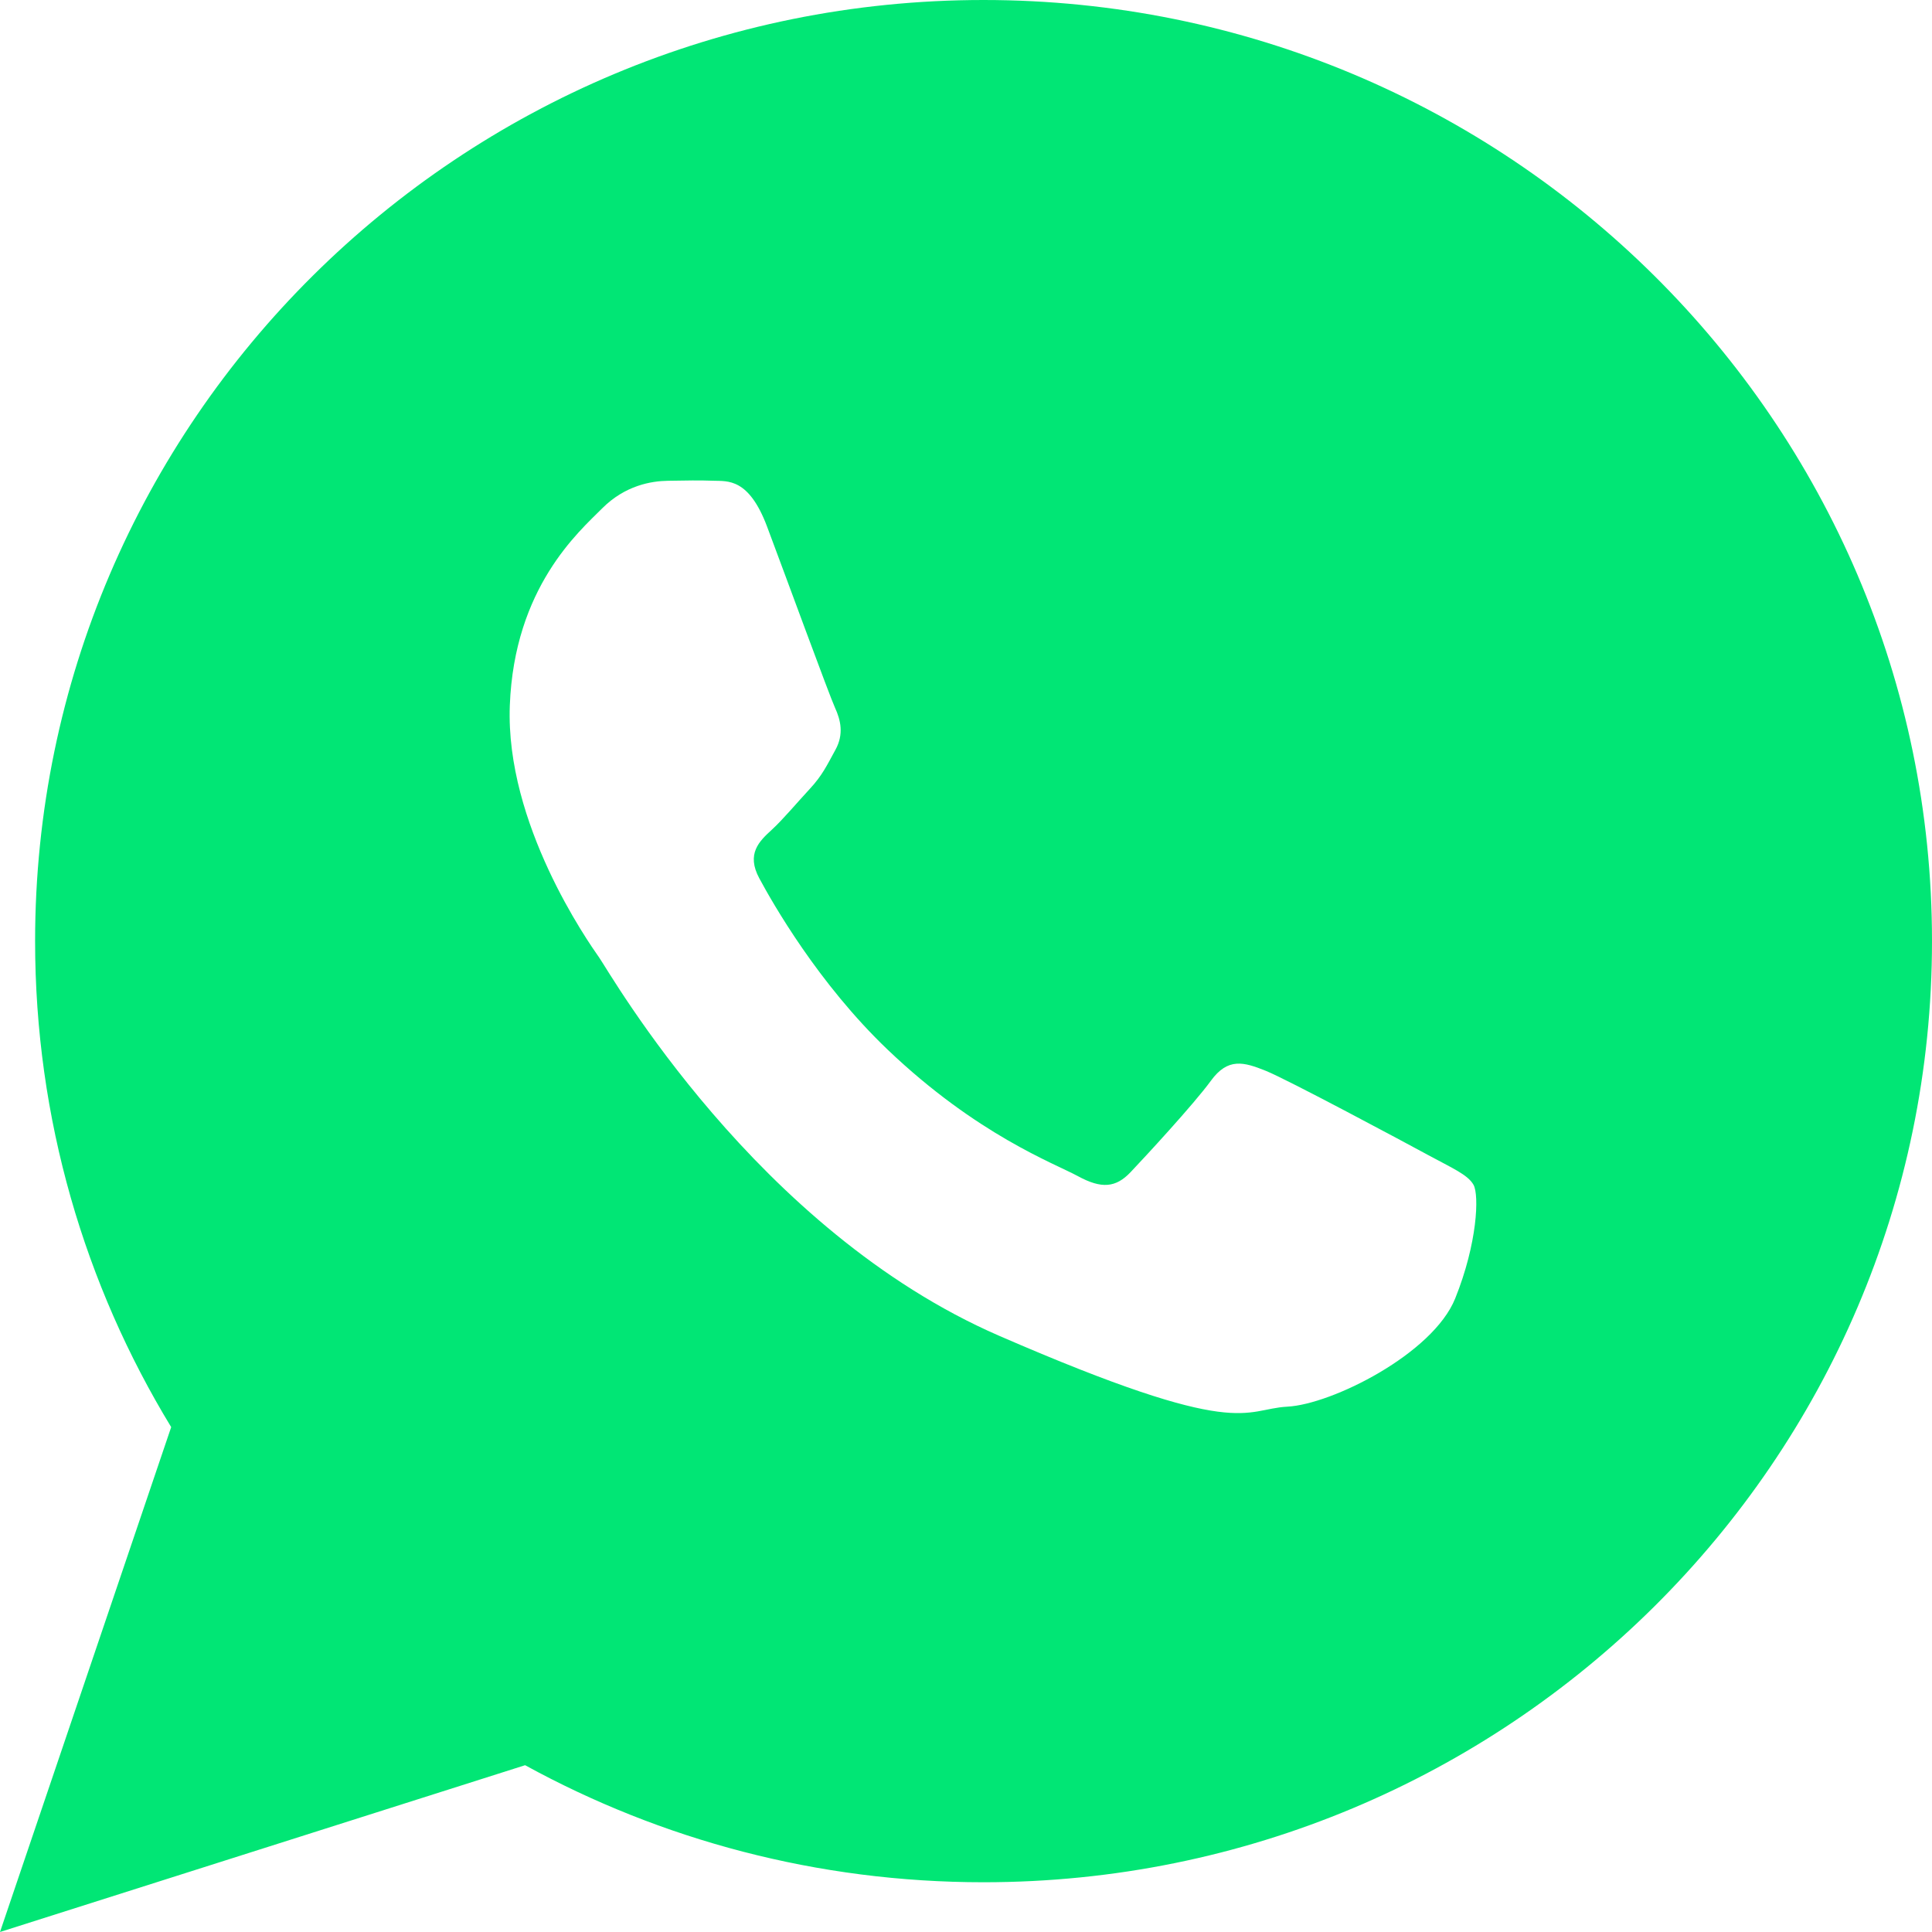
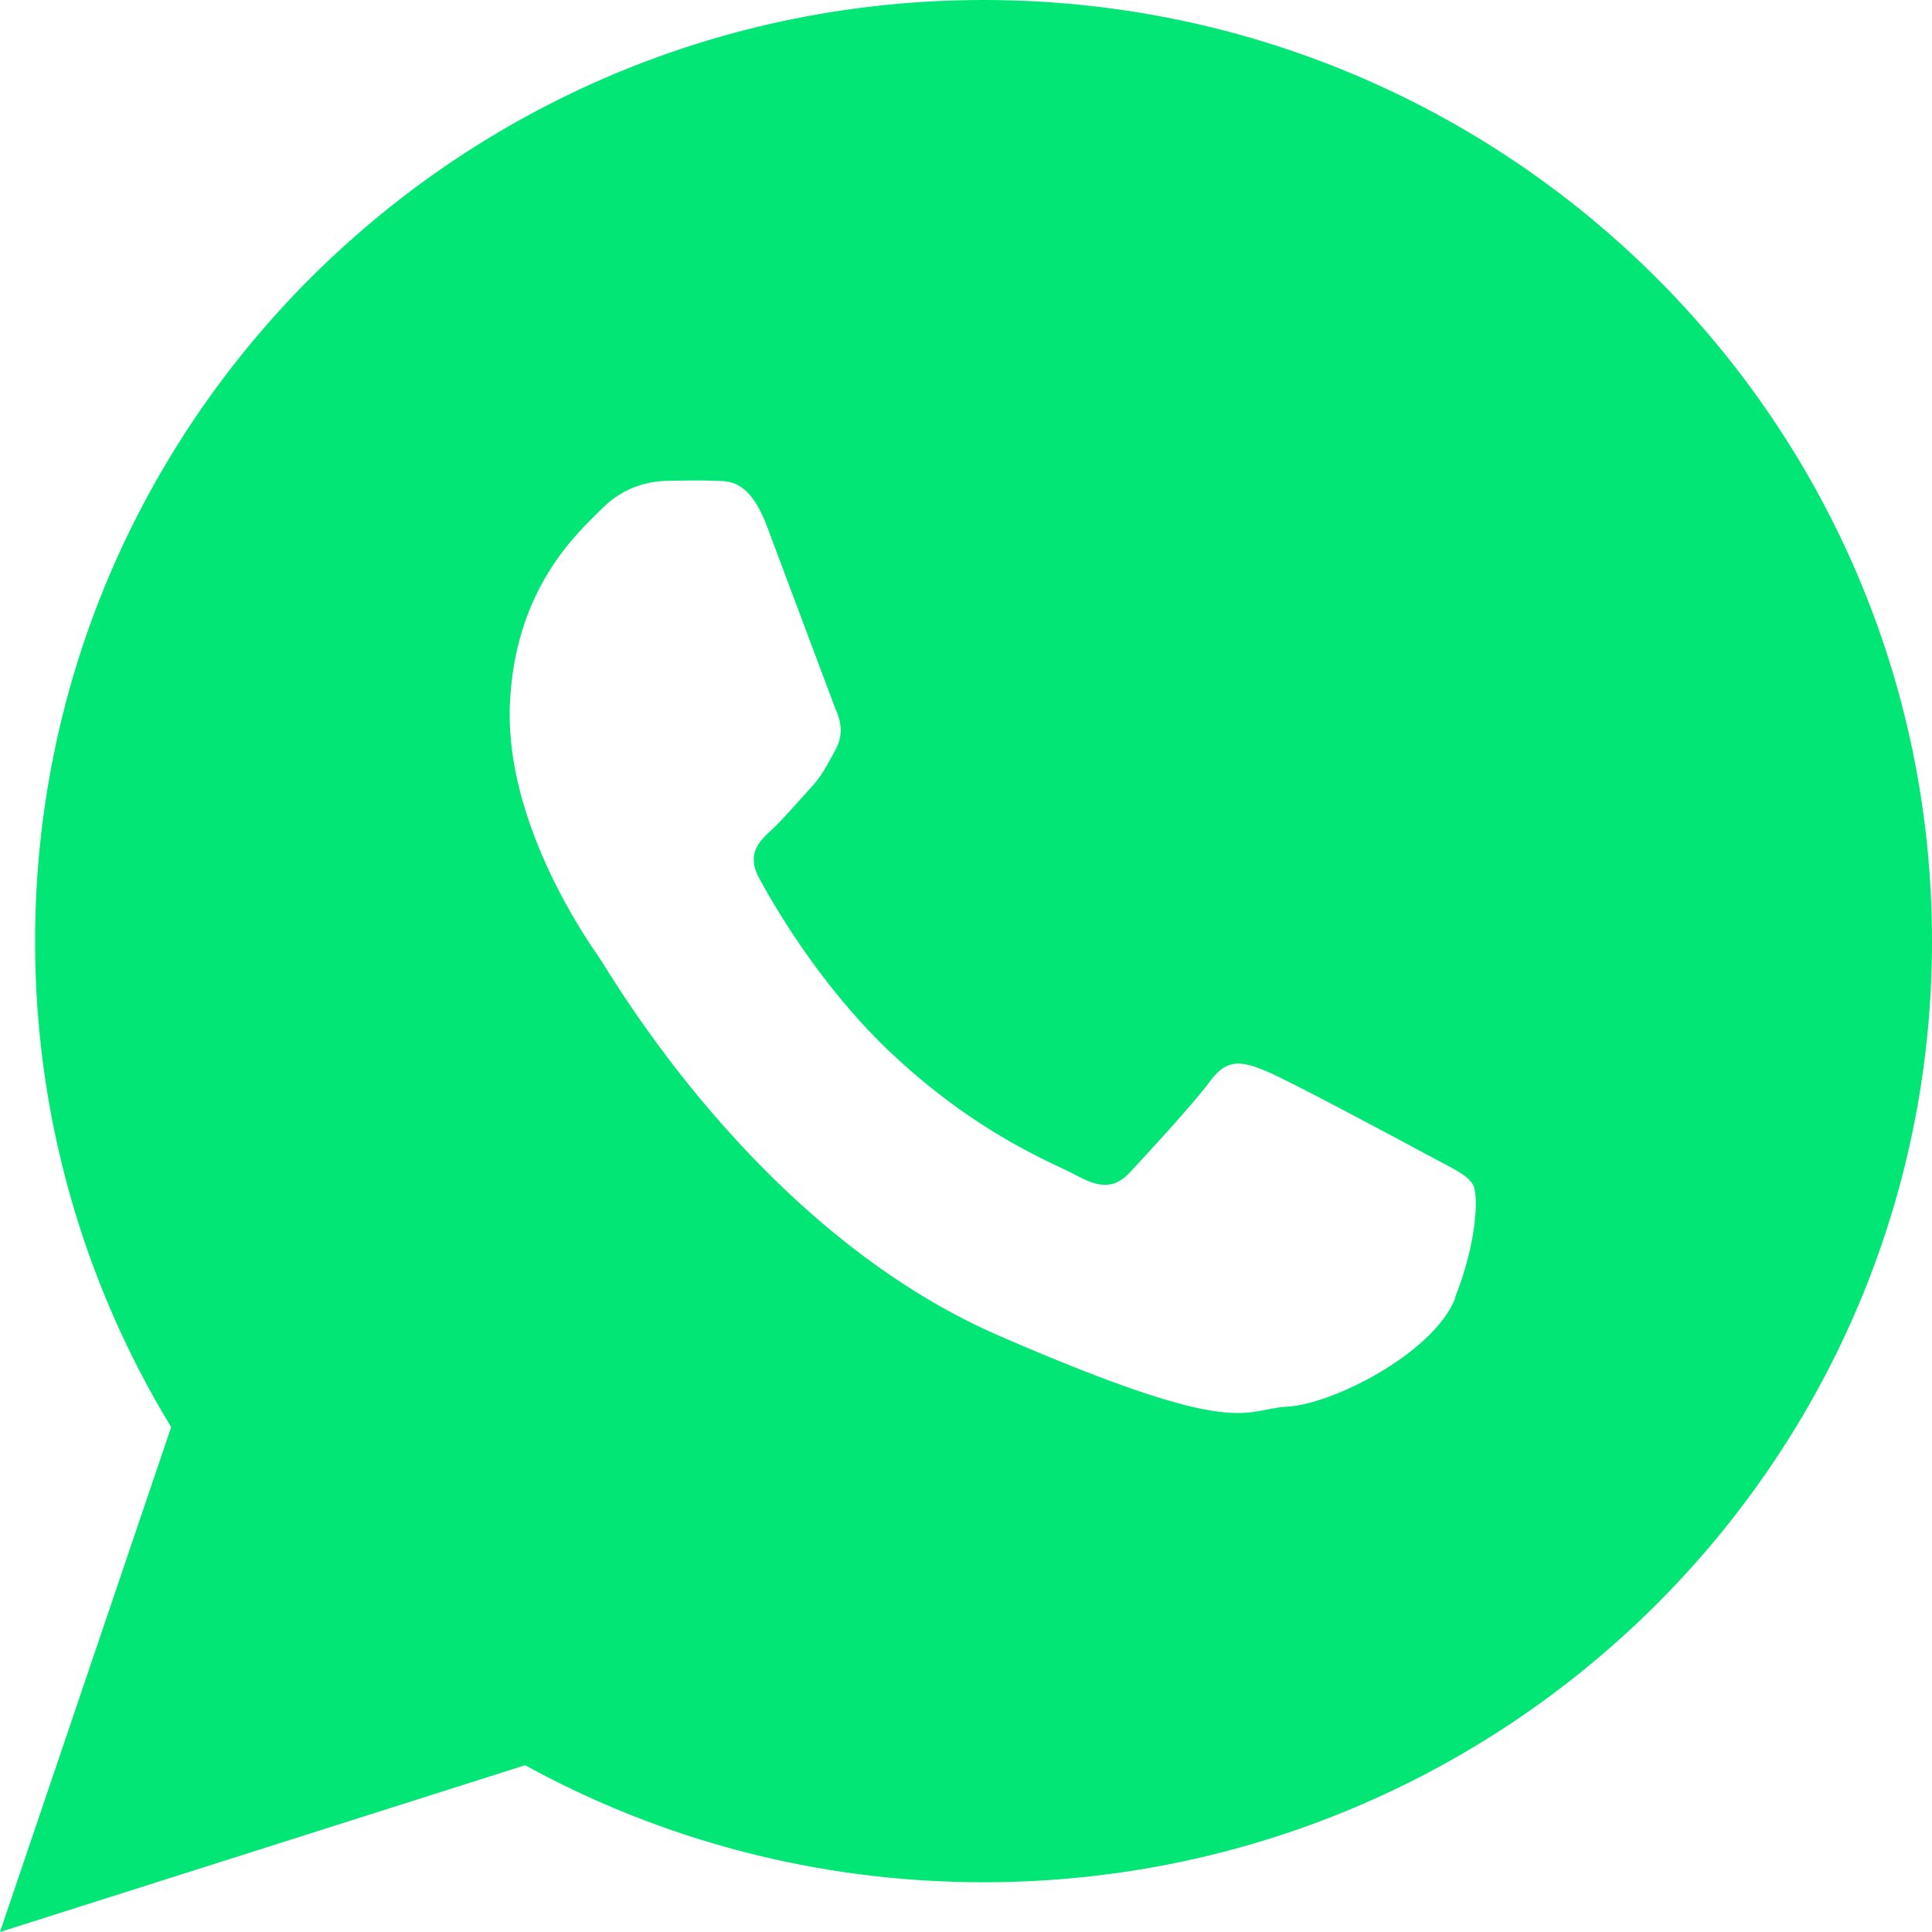
- <svg xmlns="http://www.w3.org/2000/svg" width="48px" height="48px" viewBox="0 0 48 48" version="1.1">
-   <defs />
-   <g id="Appcademos-Footer" stroke="none" stroke-width="1" fill="none" fill-rule="evenodd" transform="translate(-76, -136)">
-     <g id="Footer" fill="#01E675" fill-rule="nonzero">
-       <g id="Email" transform="translate(48, 48)">
-         <g id="Banner" transform="translate(0, 54)">
-           <path d="M52.435,34 C39.422,34 28.872,44.468 28.872,57.382 C28.872,61.8 30.107,65.931 32.253,69.456 L28,82 L41.046,77.856 C44.422,79.707 48.305,80.764 52.435,80.764 C65.45,80.764 76,70.295 76,57.382 C76,44.468 65.45,34 52.435,34 Z M64.153,66.262 C63.598,67.636 61.091,68.89 59.985,68.948 C58.88,69.007 58.848,69.805 52.823,67.187 C46.799,64.569 43.175,58.204 42.889,57.794 C42.603,57.386 40.556,54.468 40.666,51.531 C40.777,48.594 42.385,47.208 42.959,46.632 C43.533,46.055 44.19,45.951 44.591,45.945 C45.066,45.937 45.373,45.931 45.724,45.944 C46.075,45.957 46.602,45.87 47.058,47.084 C47.514,48.297 48.606,51.279 48.745,51.582 C48.885,51.887 48.971,52.239 48.756,52.629 C48.541,53.021 48.43,53.265 48.117,53.602 C47.803,53.94 47.456,54.357 47.175,54.615 C46.863,54.9 46.536,55.212 46.865,55.822 C47.193,56.432 48.328,58.432 50.055,60.08 C52.276,62.198 54.191,62.901 54.78,63.221 C55.371,63.543 55.724,63.507 56.09,63.121 C56.455,62.736 57.659,61.434 58.083,60.853 C58.506,60.27 58.903,60.385 59.448,60.604 C59.992,60.823 62.893,62.377 63.484,62.698 C64.074,63.019 64.469,63.184 64.61,63.438 C64.751,63.693 64.707,64.887 64.153,66.262 Z" id="Shape" />
-         </g>
-       </g>
-     </g>
-   </g>
+ <svg xmlns="http://www.w3.org/2000/svg" width="48" height="48">
+   <path d="M24.435 0C11.422 0 .872 10.468.872 23.382a23.14 23.14 0 0 0 3.381 12.074L0 48l13.046-4.144c3.376 1.852 7.258 2.908 11.39 2.908C37.45 46.764 48 36.295 48 23.382S37.45 0 24.435 0zm11.717 32.262c-.554 1.374-3.062 2.63-4.168 2.686s-1.137.856-7.16-1.76-9.648-8.983-9.934-9.393-2.334-3.326-2.223-6.263 1.72-4.323 2.293-4.9 1.23-.68 1.632-.687c.474-.008.782-.014 1.133-.001s.878-.073 1.334 1.14l1.687 4.5c.14.304.226.656.01 1.047s-.326.636-.64.973-.662.755-.942 1.012c-.313.286-.64.597-.31 1.207s1.463 2.6 3.19 4.257c2.22 2.118 4.136 2.82 4.725 3.14s.944.286 1.3-.1 1.568-1.687 1.992-2.268.82-.47 1.365-.25 3.445 1.774 4.036 2.095.985.485 1.126.74.097 1.45-.458 2.824z" fill="#01e675" fill-rule="nonzero" />
</svg>
